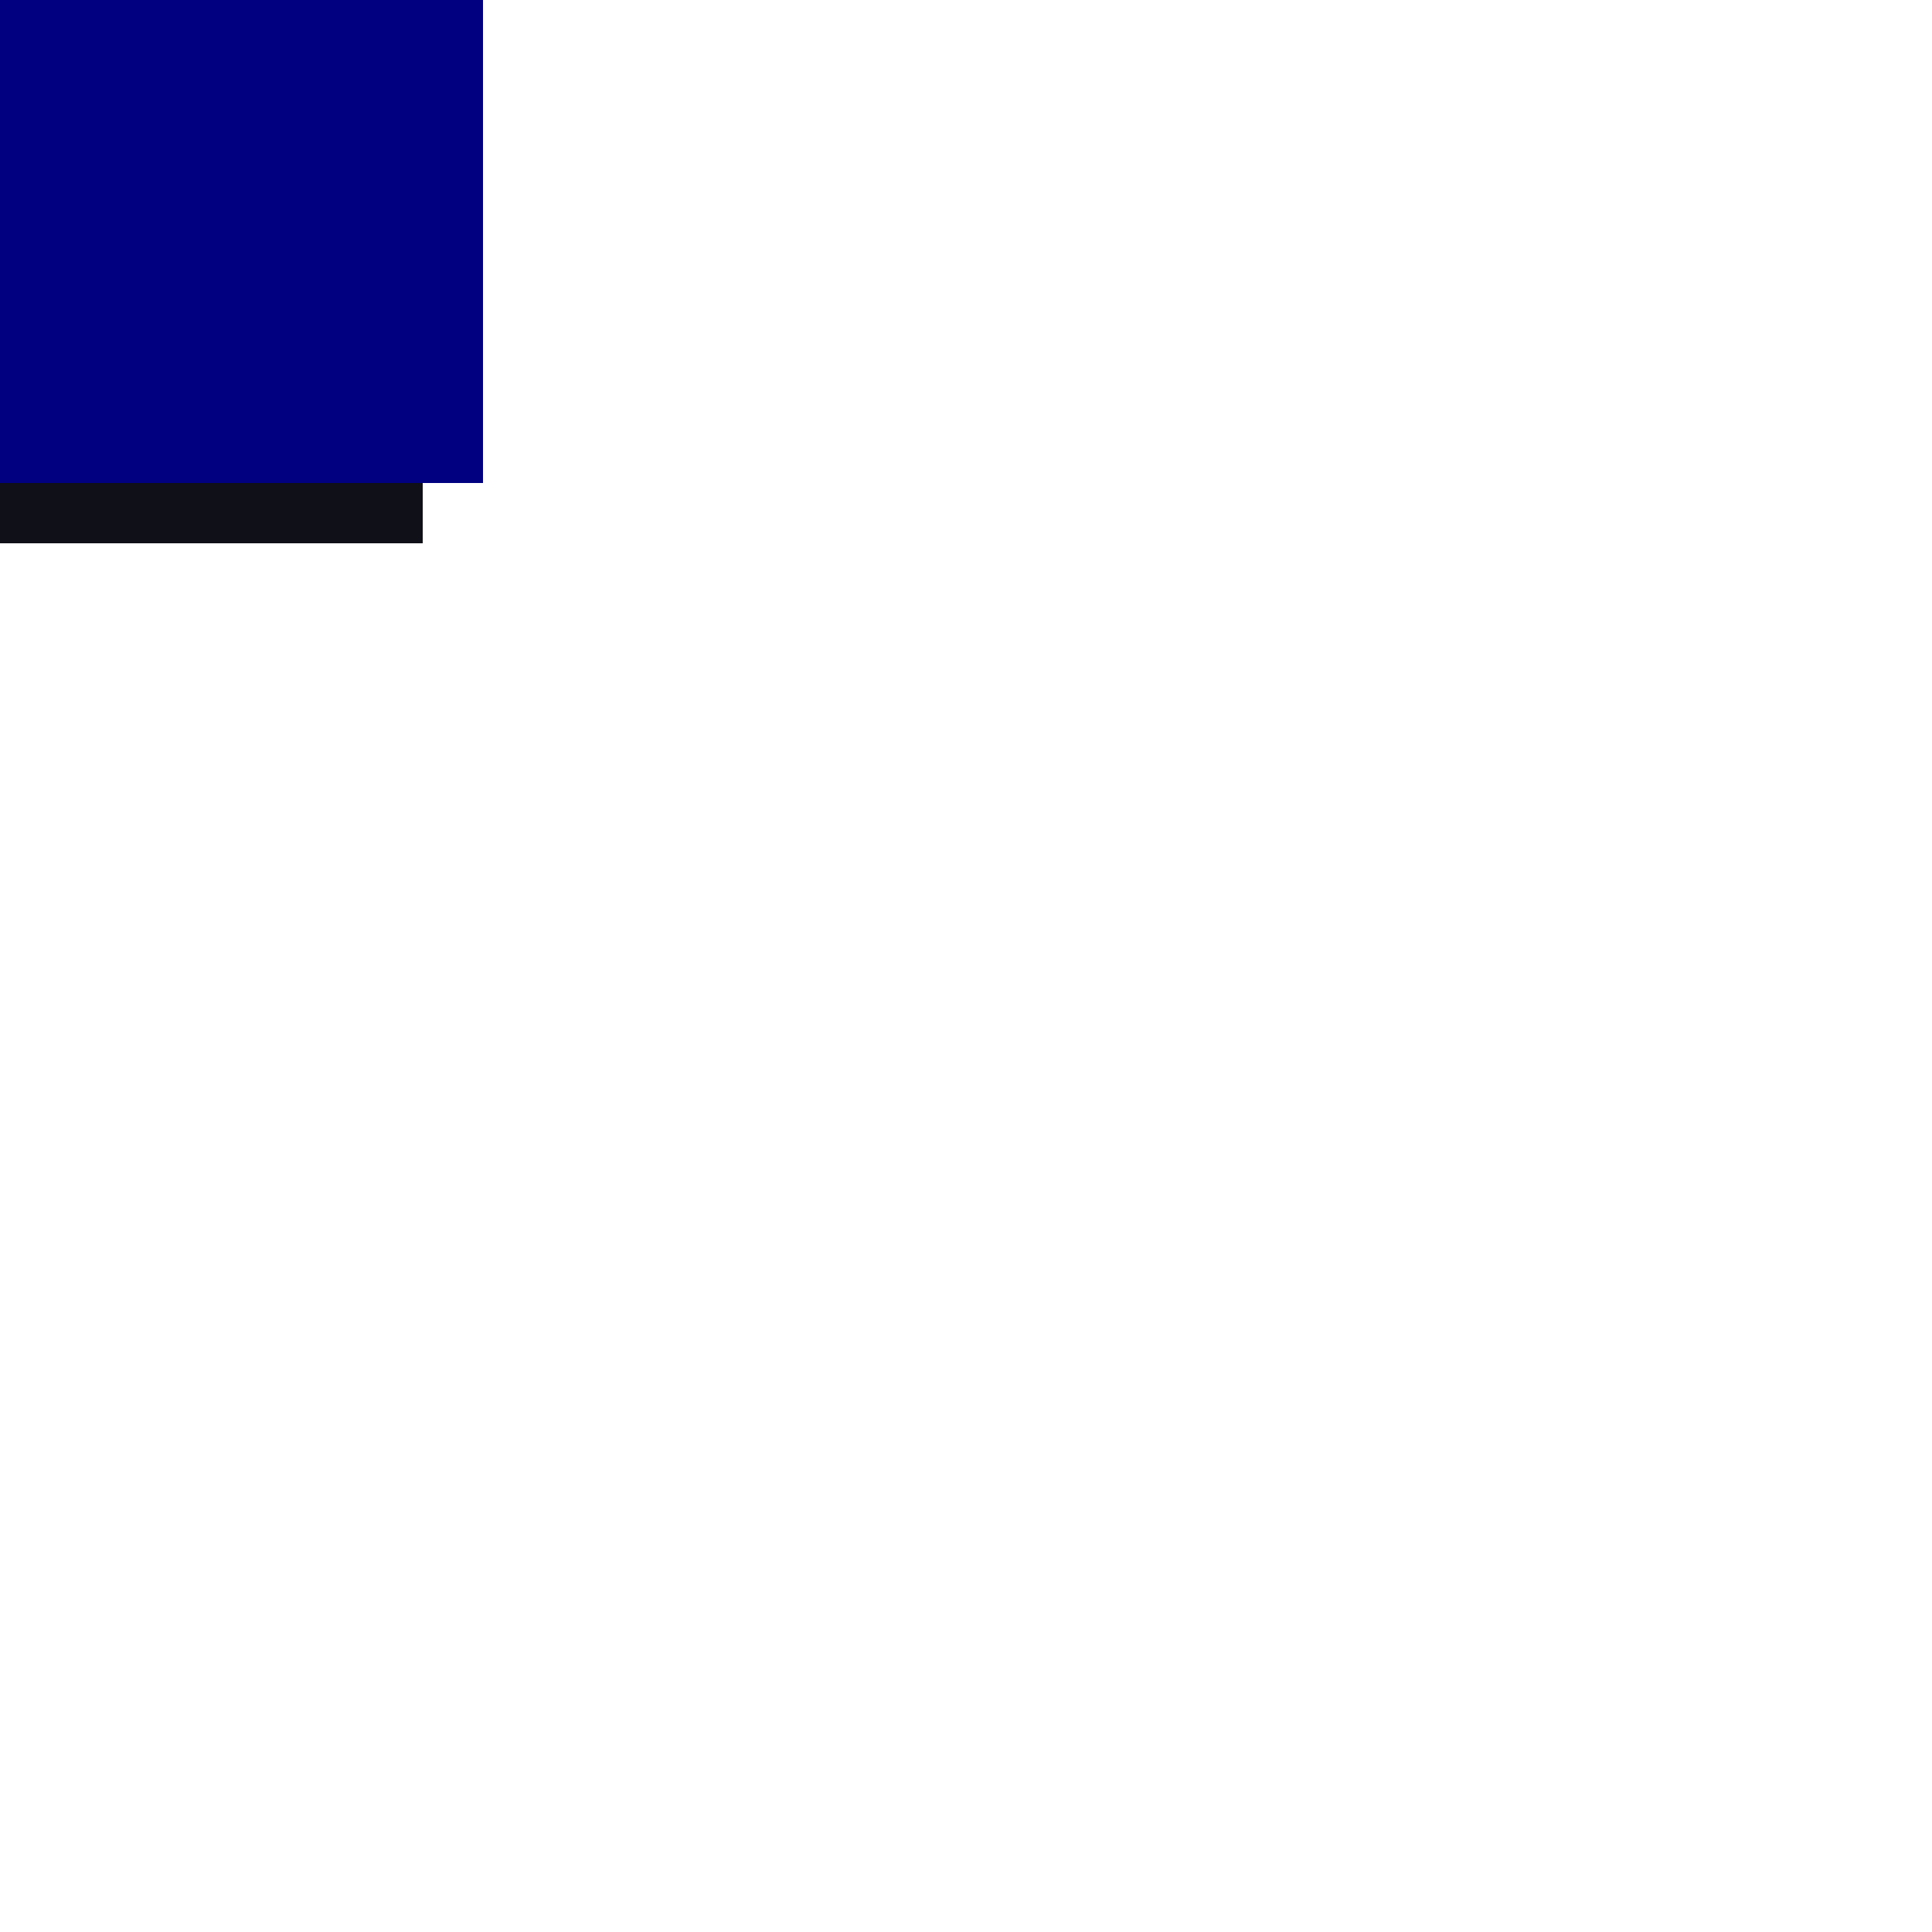
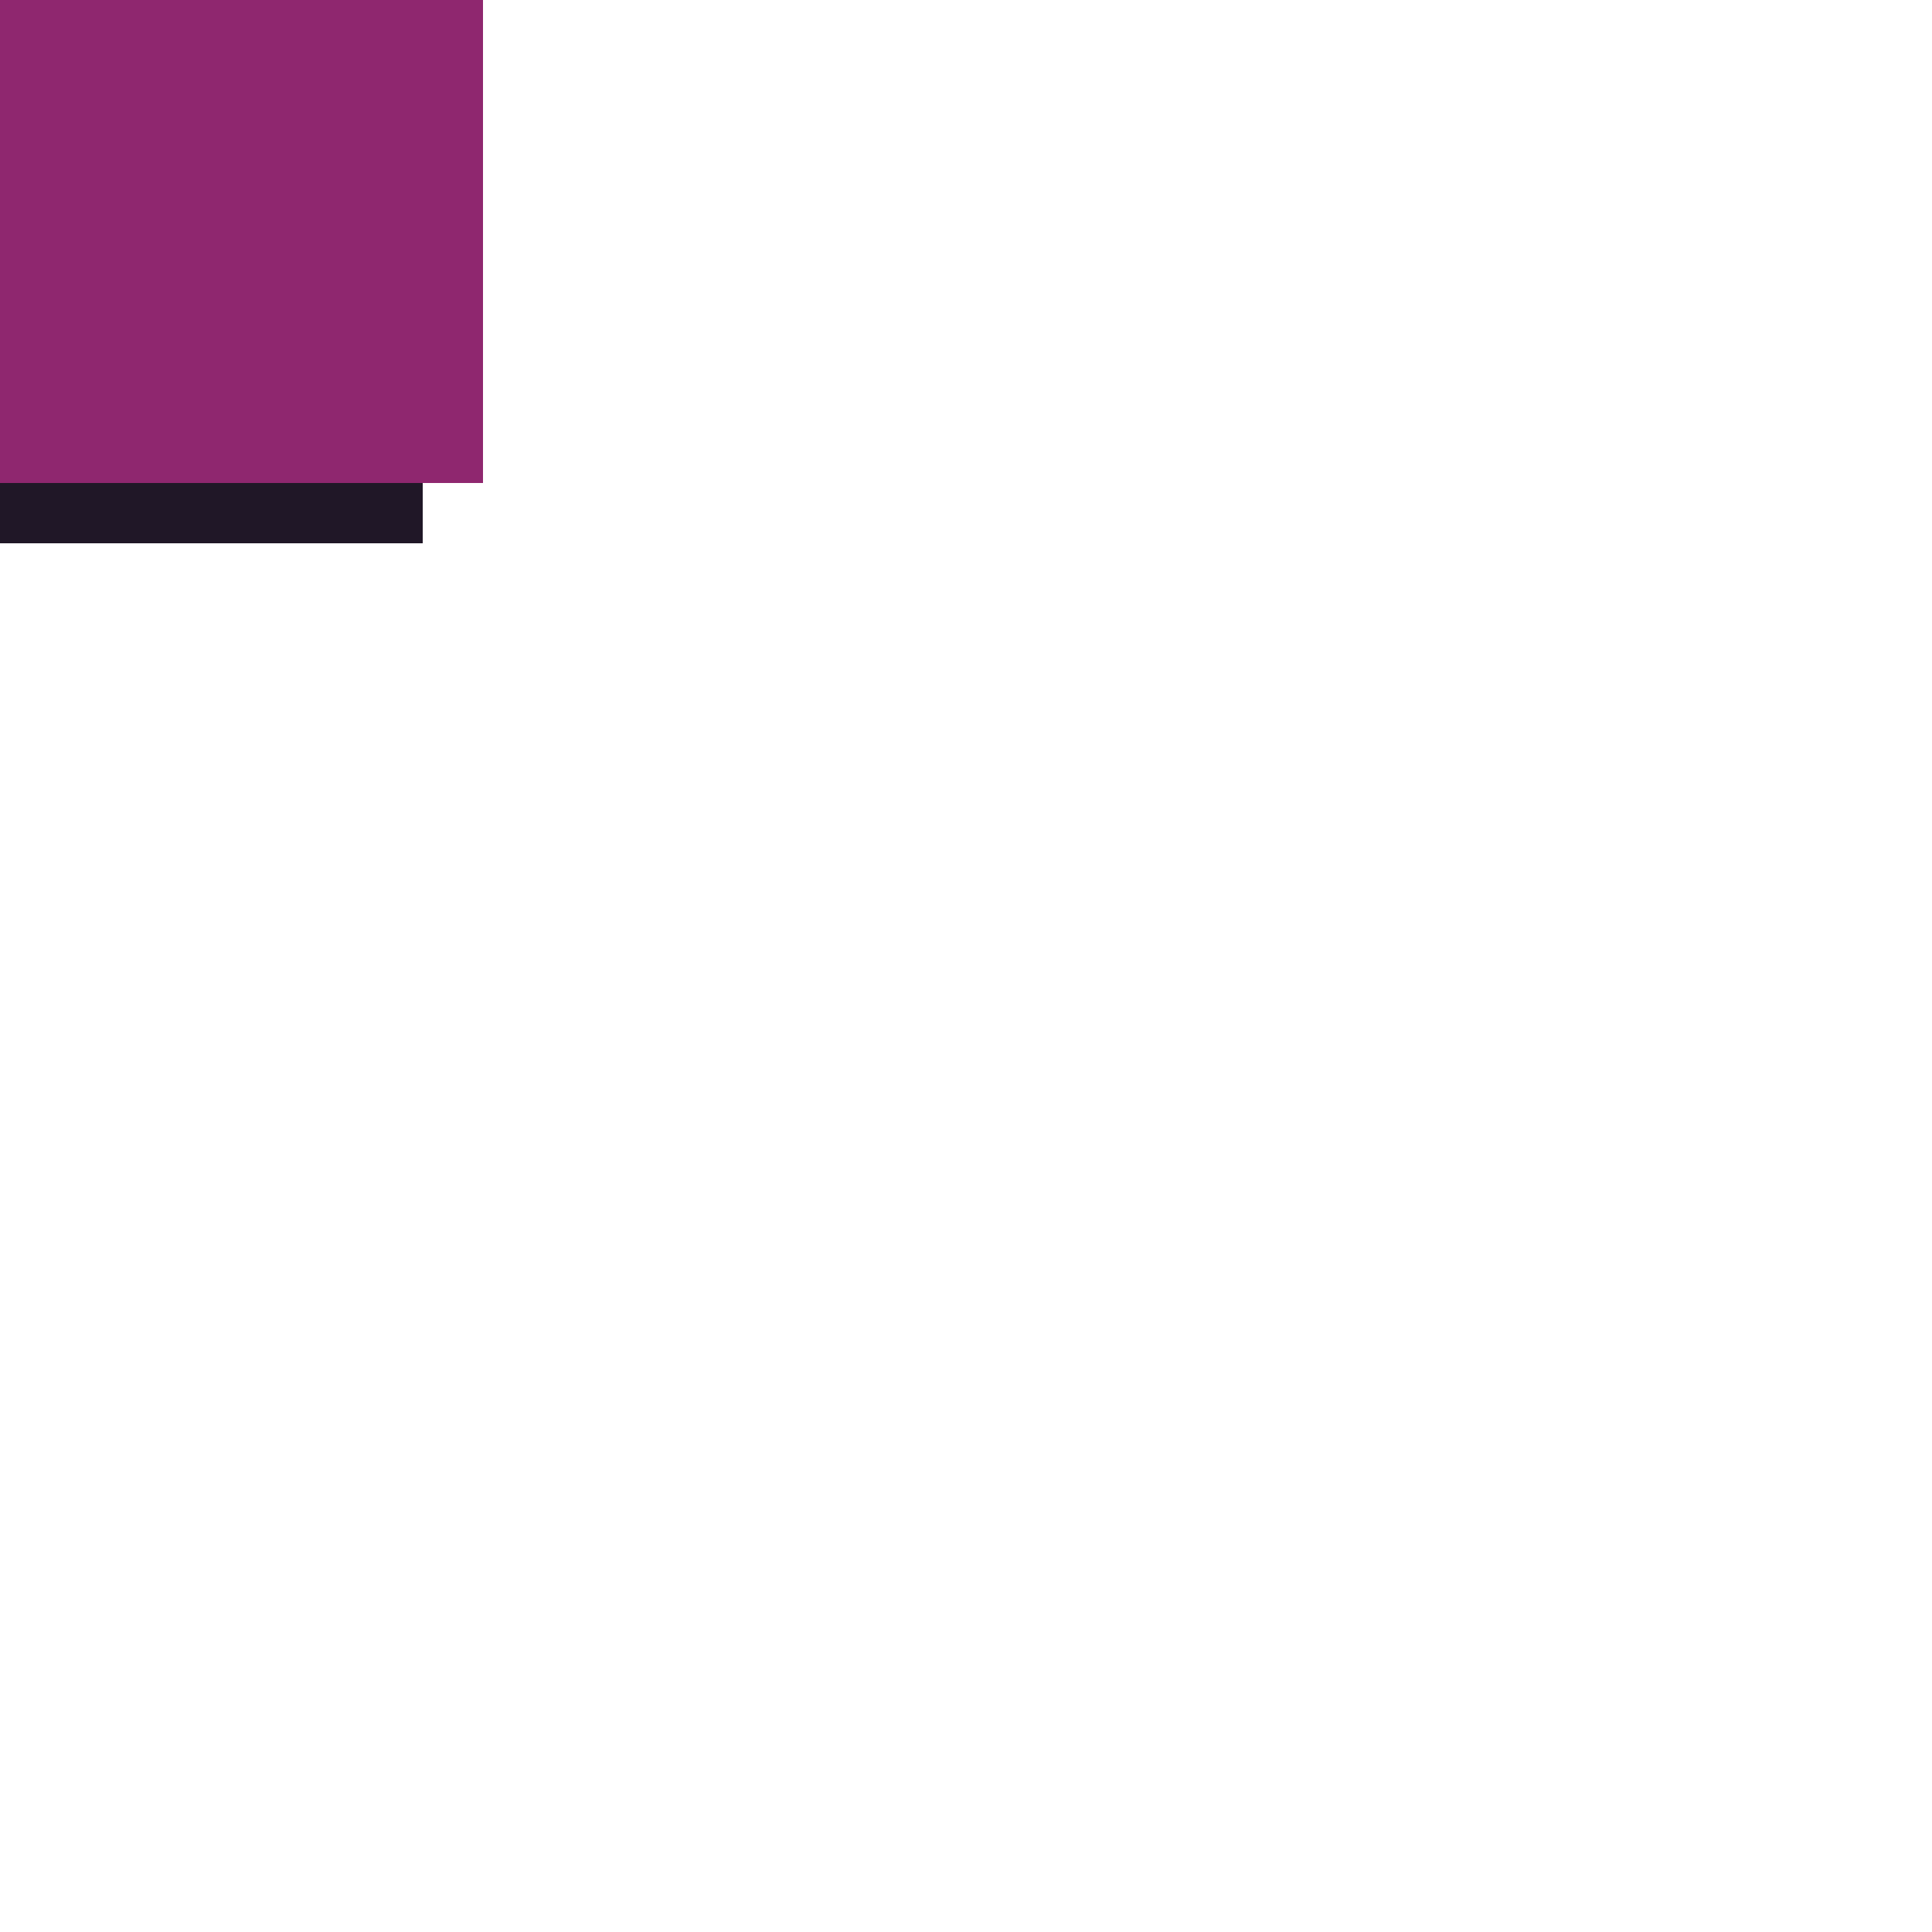
<svg xmlns="http://www.w3.org/2000/svg" xmlns:xlink="http://www.w3.org/1999/xlink" width="64" height="64" viewBox="0 0 64 64">
  <defs>
    <style type="text/css">
      .crisp { shape-rendering: crispEdges; }
-       .ink { fill: #101018; }
-       .face { fill: #c0c0ca; }
-       .base { fill: #f6f4fa; }
-       .alt { fill: #dadbe5; }
-       .mid { fill: #8a8a98; }
-       .dark { fill: #404050; }
-       .pink { fill: #ff2c9d; }
-       .magenta { fill: #000080; }
-       .violet { fill: #1239d0; }
-       .cyan { fill: #27dcec; }
+       .ink { fill: #201727; }
+       .face { fill: #d8cdd9; }
+       .base { fill: #fff3ff; }
+       .alt { fill: #e8dce9; }
+       .mid { fill: #8f7e94; }
+       .dark { fill: #56445e; }
+       .pink { fill: #d63bac; }
+       .magenta { fill: #8f276f; }
+       .violet { fill: #7241b8; }
+       .cyan { fill: #62dde4; }
    </style>
    <rect id="_fill-face" class="face crisp" width="16" height="16" />
    <rect id="_fill-base" class="base crisp" width="16" height="16" />
    <rect id="_fill-alt" class="alt crisp" width="16" height="16" />
    <rect id="_fill-pressed" class="mid crisp" width="16" height="16" />
    <rect id="_fill-selected" class="magenta crisp" width="16" height="16" />
    <rect id="_fill-hot" class="pink crisp" width="16" height="16" />
-     <rect id="_fill-dark" fill="#080812" class="crisp" width="16" height="16" />
+     <rect id="_fill-dark" fill="#15101f" class="crisp" width="16" height="16" />
    <rect id="_raised-top" class="base crisp" width="16" height="2" />
    <rect id="_raised-left" class="base crisp" width="2" height="16" />
    <rect id="_raised-bottom" class="dark crisp" width="16" height="2" />
    <rect id="_raised-right" class="dark crisp" width="2" height="16" />
    <rect id="_raised-tl" class="base crisp" width="2" height="2" />
    <g id="_raised-tr" class="crisp">
      <rect class="dark" width="2" height="2" />
      <rect class="base" width="2" height="1" />
    </g>
    <g id="_raised-bl" class="crisp">
      <rect class="dark" width="2" height="2" />
      <rect class="base" width="1" height="2" />
    </g>
    <rect id="_raised-br" class="dark crisp" width="2" height="2" />
    <rect id="_sunken-top" class="dark crisp" width="16" height="2" />
    <rect id="_sunken-left" class="dark crisp" width="2" height="16" />
    <rect id="_sunken-bottom" class="base crisp" width="16" height="2" />
    <rect id="_sunken-right" class="base crisp" width="2" height="16" />
    <rect id="_sunken-tl" class="dark crisp" width="2" height="2" />
    <g id="_sunken-tr" class="crisp">
      <rect class="base" width="2" height="2" />
      <rect class="dark" width="2" height="1" />
    </g>
    <g id="_sunken-bl" class="crisp">
      <rect class="base" width="2" height="2" />
      <rect class="dark" width="1" height="2" />
    </g>
    <rect id="_sunken-br" class="base crisp" width="2" height="2" />
    <rect id="_focus-top" class="cyan crisp" width="16" height="2" />
    <rect id="_focus-left" class="cyan crisp" width="2" height="16" />
    <rect id="_focus-bottom" class="magenta crisp" width="16" height="2" />
    <rect id="_focus-right" class="magenta crisp" width="2" height="16" />
    <rect id="_focus-tl" class="cyan crisp" width="2" height="2" />
    <g id="_focus-tr" class="crisp">
      <rect class="magenta" width="2" height="2" />
      <rect class="cyan" width="2" height="1" />
    </g>
    <g id="_focus-bl" class="crisp">
      <rect class="magenta" width="2" height="2" />
      <rect class="cyan" width="1" height="2" />
    </g>
    <rect id="_focus-br" class="magenta crisp" width="2" height="2" />
    <rect id="_pressed-top" class="dark crisp" width="16" height="2" />
    <rect id="_pressed-left" class="dark crisp" width="2" height="16" />
    <rect id="_pressed-bottom" class="base crisp" width="16" height="2" />
    <rect id="_pressed-right" class="base crisp" width="2" height="16" />
    <rect id="_pressed-tl" class="dark crisp" width="2" height="2" />
    <g id="_pressed-tr" class="crisp">
      <rect class="base" width="2" height="2" />
      <rect class="dark" width="2" height="1" />
    </g>
    <g id="_pressed-bl" class="crisp">
      <rect class="base" width="2" height="2" />
      <rect class="dark" width="1" height="2" />
    </g>
    <rect id="_pressed-br" class="base crisp" width="2" height="2" />
    <rect id="_select-top" class="cyan crisp" width="16" height="1" />
    <rect id="_select-left" class="cyan crisp" width="1" height="16" />
-     <rect id="_select-bottom" fill="#080812" class="crisp" width="16" height="1" />
-     <rect id="_select-right" fill="#080812" class="crisp" width="1" height="16" />
+     <rect id="_select-bottom" fill="#15101f" class="crisp" width="16" height="1" />
+     <rect id="_select-right" fill="#15101f" class="crisp" width="1" height="16" />
    <rect id="_select-tl" class="cyan crisp" width="1" height="1" />
    <rect id="_select-tr" class="cyan crisp" width="1" height="1" />
-     <rect id="_select-bl" fill="#080812" class="crisp" width="1" height="1" />
-     <rect id="_select-br" fill="#080812" class="crisp" width="1" height="1" />
+     <rect id="_select-bl" fill="#15101f" class="crisp" width="1" height="1" />
+     <rect id="_select-br" fill="#15101f" class="crisp" width="1" height="1" />
    <g id="_arrow-normal" class="crisp">
      <path class="ink" d="M1 2h2v2h2v2h2v2H5v2H3V8H1z" />
    </g>
    <g id="_arrow-focus" class="crisp">
      <path class="magenta" d="M1 2h2v2h2v2h2v2H5v2H3V8H1z" />
    </g>
    <g id="_arrow-light" class="crisp">
      <path class="base" d="M1 2h2v2h2v2h2v2H5v2H3V8H1z" />
    </g>
    <g id="_arrow-disabled" class="crisp">
      <path class="mid" d="M1 2h2v2h2v2h2v2H5v2H3V8H1z" />
    </g>
    <g id="_checkbox-off" class="crisp">
      <rect class="base" x="1" y="1" width="14" height="14" />
      <path class="ink" d="M0 0h16v2H2v12h12V2h2v14H0z" />
    </g>
    <g id="_checkbox-focus" class="crisp">
      <rect class="alt" x="2" y="2" width="12" height="12" />
      <path class="cyan" d="M0 0h16v2H2v12h12V2h2v14H0z" />
    </g>
    <g id="_checkbox-on" class="crisp">
      <rect class="magenta" x="1" y="1" width="14" height="14" />
      <path class="base" d="M3 7h2v2h2v2h2V9h2V7h2V5h-2v2H9v2H7V7H5V5H3z" />
      <path class="ink" d="M0 0h16v2H2v12h12V2h2v14H0z" />
    </g>
    <g id="_checkbox-mixed" class="crisp">
      <rect class="violet" x="1" y="1" width="14" height="14" />
      <rect class="base" x="4" y="7" width="8" height="2" />
      <path class="ink" d="M0 0h16v2H2v12h12V2h2v14H0z" />
    </g>
    <g id="_radio-off" class="crisp">
      <path class="ink" d="M6 0h4v2h2v2h2v2h2v4h-2v2h-2v2h-2v2H6v-2H4v-2H2v-2H0V6h2V4h2V2h2z" />
      <path class="base" d="M6 2h4v2h2v2h2v4h-2v2h-2v2H6v-2H4v-2H2V6h2V4h2z" />
    </g>
    <g id="_radio-focus" class="crisp">
      <path class="cyan" d="M6 0h4v2h2v2h2v2h2v4h-2v2h-2v2h-2v2H6v-2H4v-2H2v-2H0V6h2V4h2V2h2z" />
      <path class="alt" d="M6 2h4v2h2v2h2v4h-2v2h-2v2H6v-2H4v-2H2V6h2V4h2z" />
    </g>
    <g id="_radio-on" class="crisp">
      <use xlink:href="#_radio-off" />
      <path class="magenta" d="M6 5h4v2h2v4h-2v2H6v-2H4V7h2z" />
    </g>
    <g id="_slider-normal" class="crisp">
      <rect class="face" x="1" y="1" width="12" height="16" />
      <path class="ink" d="M0 0h14v2H2v14h10V2h2v16H0z" />
      <rect class="base" x="3" y="3" width="2" height="12" />
    </g>
    <g id="_slider-focus" class="crisp">
      <rect class="pink" x="1" y="1" width="12" height="16" />
      <path class="cyan" d="M0 0h14v2H2v14h10V2h2v16H0z" />
    </g>
    <g id="_slider-pressed" class="crisp">
      <rect class="magenta" x="1" y="1" width="12" height="16" />
      <path class="ink" d="M0 0h14v2H2v14h10V2h2v16H0z" />
    </g>
    <g id="_tree-plus" class="crisp">
      <rect class="base" x="1" y="1" width="9" height="9" />
      <path class="ink" d="M0 0h11v11H0zm1 1v9h9V1zM3 5h2V3h2v2h2v2H7v2H5V7H3z" />
    </g>
    <g id="_tree-minus" class="crisp">
      <rect class="base" x="1" y="1" width="9" height="9" />
      <path class="ink" d="M0 0h11v11H0zm1 1v9h9V1zM3 5h6v2H3z" />
    </g>
  </defs>
  <use id="button-normal" xlink:href="#_fill-face" />
  <use id="button-normal-top" xlink:href="#_raised-top" />
  <use id="button-normal-left" xlink:href="#_raised-left" />
  <use id="button-normal-bottom" xlink:href="#_raised-bottom" />
  <use id="button-normal-right" xlink:href="#_raised-right" />
  <use id="button-normal-topleft" xlink:href="#_raised-tl" />
  <use id="button-normal-topright" xlink:href="#_raised-tr" />
  <use id="button-normal-bottomleft" xlink:href="#_raised-bl" />
  <use id="button-normal-bottomright" xlink:href="#_raised-br" />
  <use id="button-focused" xlink:href="#_fill-alt" />
  <use id="button-focused-top" xlink:href="#_focus-top" />
  <use id="button-focused-left" xlink:href="#_focus-left" />
  <use id="button-focused-bottom" xlink:href="#_focus-bottom" />
  <use id="button-focused-right" xlink:href="#_focus-right" />
  <use id="button-focused-topleft" xlink:href="#_focus-tl" />
  <use id="button-focused-topright" xlink:href="#_focus-tr" />
  <use id="button-focused-bottomleft" xlink:href="#_focus-bl" />
  <use id="button-focused-bottomright" xlink:href="#_focus-br" />
  <use id="button-pressed" xlink:href="#_fill-pressed" />
  <use id="button-pressed-top" xlink:href="#_pressed-top" />
  <use id="button-pressed-left" xlink:href="#_pressed-left" />
  <use id="button-pressed-bottom" xlink:href="#_pressed-bottom" />
  <use id="button-pressed-right" xlink:href="#_pressed-right" />
  <use id="button-pressed-topleft" xlink:href="#_pressed-tl" />
  <use id="button-pressed-topright" xlink:href="#_pressed-tr" />
  <use id="button-pressed-bottomleft" xlink:href="#_pressed-bl" />
  <use id="button-pressed-bottomright" xlink:href="#_pressed-br" />
  <use id="button-toggled" xlink:href="#_fill-selected" />
  <use id="button-toggled-top" xlink:href="#_focus-top" />
  <use id="button-toggled-left" xlink:href="#_focus-left" />
  <use id="button-toggled-bottom" xlink:href="#_pressed-bottom" />
  <use id="button-toggled-right" xlink:href="#_pressed-right" />
  <use id="button-toggled-topleft" xlink:href="#_focus-tl" />
  <use id="button-toggled-topright" xlink:href="#_focus-tr" />
  <use id="button-toggled-bottomleft" xlink:href="#_focus-bl" />
  <use id="button-toggled-bottomright" xlink:href="#_pressed-br" />
-   <rect id="button-default-indicator" x="0.5" y="0.5" width="15" height="15" fill="none" stroke="#27dcec" stroke-width="1" class="crisp" />
+   <rect id="button-default-indicator" x="0.5" y="0.5" width="15" height="15" fill="none" stroke="#62dde4" stroke-width="1" class="crisp" />
  <use id="lineedit-normal" xlink:href="#_fill-base" />
  <use id="lineedit-normal-top" xlink:href="#_sunken-top" />
  <use id="lineedit-normal-left" xlink:href="#_sunken-left" />
  <use id="lineedit-normal-bottom" xlink:href="#_sunken-bottom" />
  <use id="lineedit-normal-right" xlink:href="#_sunken-right" />
  <use id="lineedit-normal-topleft" xlink:href="#_sunken-tl" />
  <use id="lineedit-normal-topright" xlink:href="#_sunken-tr" />
  <use id="lineedit-normal-bottomleft" xlink:href="#_sunken-bl" />
  <use id="lineedit-normal-bottomright" xlink:href="#_sunken-br" />
  <use id="lineedit-focused" xlink:href="#_fill-base" />
  <use id="lineedit-focused-top" xlink:href="#_focus-top" />
  <use id="lineedit-focused-left" xlink:href="#_focus-left" />
  <use id="lineedit-focused-bottom" xlink:href="#_focus-bottom" />
  <use id="lineedit-focused-right" xlink:href="#_focus-right" />
  <use id="lineedit-focused-topleft" xlink:href="#_focus-tl" />
  <use id="lineedit-focused-topright" xlink:href="#_focus-tr" />
  <use id="lineedit-focused-bottomleft" xlink:href="#_focus-bl" />
  <use id="lineedit-focused-bottomright" xlink:href="#_focus-br" />
  <use id="common-normal" xlink:href="#_fill-base" />
  <use id="common-normal-top" xlink:href="#_sunken-top" />
  <use id="common-normal-left" xlink:href="#_sunken-left" />
  <use id="common-normal-bottom" xlink:href="#_sunken-bottom" />
  <use id="common-normal-right" xlink:href="#_sunken-right" />
  <use id="common-normal-topleft" xlink:href="#_sunken-tl" />
  <use id="common-normal-topright" xlink:href="#_sunken-tr" />
  <use id="common-normal-bottomleft" xlink:href="#_sunken-bl" />
  <use id="common-normal-bottomright" xlink:href="#_sunken-br" />
  <use id="common-focused" xlink:href="#_fill-base" />
  <use id="common-focused-top" xlink:href="#_focus-top" />
  <use id="common-focused-left" xlink:href="#_focus-left" />
  <use id="common-focused-bottom" xlink:href="#_focus-bottom" />
  <use id="common-focused-right" xlink:href="#_focus-right" />
  <use id="common-focused-topleft" xlink:href="#_focus-tl" />
  <use id="common-focused-topright" xlink:href="#_focus-tr" />
  <use id="common-focused-bottomleft" xlink:href="#_focus-bl" />
  <use id="common-focused-bottomright" xlink:href="#_focus-br" />
  <use id="menu-normal" xlink:href="#_fill-base" />
  <use id="menu-normal-top" xlink:href="#_focus-top" />
  <use id="menu-normal-left" xlink:href="#_sunken-left" />
  <use id="menu-normal-bottom" xlink:href="#_focus-bottom" />
  <use id="menu-normal-right" xlink:href="#_sunken-right" />
  <use id="menu-normal-topleft" xlink:href="#_focus-tl" />
  <use id="menu-normal-topright" xlink:href="#_focus-tr" />
  <use id="menu-normal-bottomleft" xlink:href="#_focus-bl" />
  <use id="menu-normal-bottomright" xlink:href="#_focus-br" />
  <use id="tooltip-normal" xlink:href="#_fill-dark" />
  <use id="tooltip-normal-top" xlink:href="#_focus-top" />
  <use id="tooltip-normal-left" xlink:href="#_focus-left" />
  <use id="tooltip-normal-bottom" xlink:href="#_focus-bottom" />
  <use id="tooltip-normal-right" xlink:href="#_focus-right" />
  <use id="tooltip-normal-topleft" xlink:href="#_focus-tl" />
  <use id="tooltip-normal-topright" xlink:href="#_focus-tr" />
  <use id="tooltip-normal-bottomleft" xlink:href="#_focus-bl" />
  <use id="tooltip-normal-bottomright" xlink:href="#_focus-br" />
  <use id="tab-normal" xlink:href="#_fill-face" />
  <use id="tab-normal-top" xlink:href="#_raised-top" />
  <use id="tab-normal-left" xlink:href="#_raised-left" />
  <use id="tab-normal-bottom" xlink:href="#_raised-bottom" />
  <use id="tab-normal-right" xlink:href="#_raised-right" />
  <use id="tab-normal-topleft" xlink:href="#_raised-tl" />
  <use id="tab-normal-topright" xlink:href="#_raised-tr" />
  <use id="tab-normal-bottomleft" xlink:href="#_raised-bl" />
  <use id="tab-normal-bottomright" xlink:href="#_raised-br" />
  <use id="tab-focused" xlink:href="#_fill-alt" />
  <use id="tab-focused-top" xlink:href="#_focus-top" />
  <use id="tab-focused-left" xlink:href="#_focus-left" />
  <use id="tab-focused-bottom" xlink:href="#_focus-bottom" />
  <use id="tab-focused-right" xlink:href="#_focus-right" />
  <use id="tab-focused-topleft" xlink:href="#_focus-tl" />
  <use id="tab-focused-topright" xlink:href="#_focus-tr" />
  <use id="tab-focused-bottomleft" xlink:href="#_focus-bl" />
  <use id="tab-focused-bottomright" xlink:href="#_focus-br" />
  <use id="tab-toggled" xlink:href="#_fill-base" />
  <use id="tab-toggled-top" xlink:href="#_focus-top" />
  <use id="tab-toggled-left" xlink:href="#_focus-left" />
  <use id="tab-toggled-bottom" xlink:href="#_fill-base" />
  <use id="tab-toggled-right" xlink:href="#_focus-right" />
  <use id="tab-toggled-topleft" xlink:href="#_focus-tl" />
  <use id="tab-toggled-topright" xlink:href="#_focus-tr" />
  <use id="tab-toggled-bottomleft" xlink:href="#_fill-base" />
  <use id="tab-toggled-bottomright" xlink:href="#_fill-base" />
  <use id="tabframe-normal" xlink:href="#_fill-base" />
  <use id="tabframe-normal-top" xlink:href="#_sunken-top" />
  <use id="tabframe-normal-left" xlink:href="#_sunken-left" />
  <use id="tabframe-normal-bottom" xlink:href="#_sunken-bottom" />
  <use id="tabframe-normal-right" xlink:href="#_sunken-right" />
  <use id="tabframe-normal-topleft" xlink:href="#_sunken-tl" />
  <use id="tabframe-normal-topright" xlink:href="#_sunken-tr" />
  <use id="tabframe-normal-bottomleft" xlink:href="#_sunken-bl" />
  <use id="tabframe-normal-bottomright" xlink:href="#_sunken-br" />
  <use id="itemview-focused" xlink:href="#_fill-alt" />
  <use id="itemview-focused-top" xlink:href="#_select-top" />
  <use id="itemview-focused-left" xlink:href="#_select-left" />
  <use id="itemview-focused-bottom" xlink:href="#_select-bottom" />
  <use id="itemview-focused-right" xlink:href="#_select-right" />
  <use id="itemview-focused-topleft" xlink:href="#_select-tl" />
  <use id="itemview-focused-topright" xlink:href="#_select-tr" />
  <use id="itemview-focused-bottomleft" xlink:href="#_select-bl" />
  <use id="itemview-focused-bottomright" xlink:href="#_select-br" />
  <use id="itemview-pressed" xlink:href="#_fill-selected" />
  <use id="itemview-pressed-top" xlink:href="#_select-top" />
  <use id="itemview-pressed-left" xlink:href="#_select-left" />
  <use id="itemview-pressed-bottom" xlink:href="#_select-bottom" />
  <use id="itemview-pressed-right" xlink:href="#_select-right" />
  <use id="itemview-pressed-topleft" xlink:href="#_select-tl" />
  <use id="itemview-pressed-topright" xlink:href="#_select-tr" />
  <use id="itemview-pressed-bottomleft" xlink:href="#_select-bl" />
  <use id="itemview-pressed-bottomright" xlink:href="#_select-br" />
  <use id="itemview-toggled" xlink:href="#_fill-selected" />
  <use id="itemview-toggled-top" xlink:href="#_select-top" />
  <use id="itemview-toggled-left" xlink:href="#_select-left" />
  <use id="itemview-toggled-bottom" xlink:href="#_select-bottom" />
  <use id="itemview-toggled-right" xlink:href="#_select-right" />
  <use id="itemview-toggled-topleft" xlink:href="#_select-tl" />
  <use id="itemview-toggled-topright" xlink:href="#_select-tr" />
  <use id="itemview-toggled-bottomleft" xlink:href="#_select-bl" />
  <use id="itemview-toggled-bottomright" xlink:href="#_select-br" />
  <use id="menuitem-pressed" xlink:href="#_fill-selected" />
  <use id="menuitem-pressed-top" xlink:href="#_select-top" />
  <use id="menuitem-pressed-left" xlink:href="#_select-left" />
  <use id="menuitem-pressed-bottom" xlink:href="#_select-bottom" />
  <use id="menuitem-pressed-right" xlink:href="#_select-right" />
  <use id="menuitem-pressed-topleft" xlink:href="#_select-tl" />
  <use id="menuitem-pressed-topright" xlink:href="#_select-tr" />
  <use id="menuitem-pressed-bottomleft" xlink:href="#_select-bl" />
  <use id="menuitem-pressed-bottomright" xlink:href="#_select-br" />
  <use id="menuitem-toggled" xlink:href="#_fill-hot" />
  <use id="menuitem-toggled-top" xlink:href="#_select-top" />
  <use id="menuitem-toggled-left" xlink:href="#_select-left" />
  <use id="menuitem-toggled-bottom" xlink:href="#_select-bottom" />
  <use id="menuitem-toggled-right" xlink:href="#_select-right" />
  <use id="menuitem-toggled-topleft" xlink:href="#_select-tl" />
  <use id="menuitem-toggled-topright" xlink:href="#_select-tr" />
  <use id="menuitem-toggled-bottomleft" xlink:href="#_select-bl" />
  <use id="menuitem-toggled-bottomright" xlink:href="#_select-br" />
  <use id="menubaritem-pressed" xlink:href="#_fill-selected" />
  <use id="menubaritem-pressed-top" xlink:href="#_select-top" />
  <use id="menubaritem-pressed-left" xlink:href="#_select-left" />
  <use id="menubaritem-pressed-bottom" xlink:href="#_select-bottom" />
  <use id="menubaritem-pressed-right" xlink:href="#_select-right" />
  <use id="menubaritem-pressed-topleft" xlink:href="#_select-tl" />
  <use id="menubaritem-pressed-topright" xlink:href="#_select-tr" />
  <use id="menubaritem-pressed-bottomleft" xlink:href="#_select-bl" />
  <use id="menubaritem-pressed-bottomright" xlink:href="#_select-br" />
  <use id="menubaritem-toggled" xlink:href="#_fill-hot" />
  <use id="menubaritem-toggled-top" xlink:href="#_select-top" />
  <use id="menubaritem-toggled-left" xlink:href="#_select-left" />
  <use id="menubaritem-toggled-bottom" xlink:href="#_select-bottom" />
  <use id="menubaritem-toggled-right" xlink:href="#_select-right" />
  <use id="menubaritem-toggled-topleft" xlink:href="#_select-tl" />
  <use id="menubaritem-toggled-topright" xlink:href="#_select-tr" />
  <use id="menubaritem-toggled-bottomleft" xlink:href="#_select-bl" />
  <use id="menubaritem-toggled-bottomright" xlink:href="#_select-br" />
  <use id="scrollbarslider-normal" xlink:href="#_fill-face" />
  <use id="scrollbarslider-normal-top" xlink:href="#_raised-top" />
  <use id="scrollbarslider-normal-left" xlink:href="#_raised-left" />
  <use id="scrollbarslider-normal-bottom" xlink:href="#_raised-bottom" />
  <use id="scrollbarslider-normal-right" xlink:href="#_raised-right" />
  <use id="scrollbarslider-normal-topleft" xlink:href="#_raised-tl" />
  <use id="scrollbarslider-normal-topright" xlink:href="#_raised-tr" />
  <use id="scrollbarslider-normal-bottomleft" xlink:href="#_raised-bl" />
  <use id="scrollbarslider-normal-bottomright" xlink:href="#_raised-br" />
  <use id="scrollbarslider-focused" xlink:href="#_fill-hot" />
  <use id="scrollbarslider-focused-top" xlink:href="#_focus-top" />
  <use id="scrollbarslider-focused-left" xlink:href="#_focus-left" />
  <use id="scrollbarslider-focused-bottom" xlink:href="#_focus-bottom" />
  <use id="scrollbarslider-focused-right" xlink:href="#_focus-right" />
  <use id="scrollbarslider-focused-topleft" xlink:href="#_focus-tl" />
  <use id="scrollbarslider-focused-topright" xlink:href="#_focus-tr" />
  <use id="scrollbarslider-focused-bottomleft" xlink:href="#_focus-bl" />
  <use id="scrollbarslider-focused-bottomright" xlink:href="#_focus-br" />
  <use id="scrollbarslider-pressed" xlink:href="#_fill-selected" />
  <use id="scrollbarslider-pressed-top" xlink:href="#_pressed-top" />
  <use id="scrollbarslider-pressed-left" xlink:href="#_pressed-left" />
  <use id="scrollbarslider-pressed-bottom" xlink:href="#_pressed-bottom" />
  <use id="scrollbarslider-pressed-right" xlink:href="#_pressed-right" />
  <use id="scrollbarslider-pressed-topleft" xlink:href="#_pressed-tl" />
  <use id="scrollbarslider-pressed-topright" xlink:href="#_pressed-tr" />
  <use id="scrollbarslider-pressed-bottomleft" xlink:href="#_pressed-bl" />
  <use id="scrollbarslider-pressed-bottomright" xlink:href="#_pressed-br" />
  <use id="slider-normal" xlink:href="#_fill-face" />
  <use id="slider-normal-top" xlink:href="#_sunken-top" />
  <use id="slider-normal-left" xlink:href="#_sunken-left" />
  <use id="slider-normal-bottom" xlink:href="#_sunken-bottom" />
  <use id="slider-normal-right" xlink:href="#_sunken-right" />
  <use id="slider-normal-topleft" xlink:href="#_sunken-tl" />
  <use id="slider-normal-topright" xlink:href="#_sunken-tr" />
  <use id="slider-normal-bottomleft" xlink:href="#_sunken-bl" />
  <use id="slider-normal-bottomright" xlink:href="#_sunken-br" />
  <use id="slider-toggled" xlink:href="#_fill-selected" />
  <use id="slider-toggled-top" xlink:href="#_select-top" />
  <use id="slider-toggled-left" xlink:href="#_select-left" />
  <use id="slider-toggled-bottom" xlink:href="#_select-bottom" />
  <use id="slider-toggled-right" xlink:href="#_select-right" />
  <use id="slider-toggled-topleft" xlink:href="#_select-tl" />
  <use id="slider-toggled-topright" xlink:href="#_select-tr" />
  <use id="slider-toggled-bottomleft" xlink:href="#_select-bl" />
  <use id="slider-toggled-bottomright" xlink:href="#_select-br" />
  <use id="slidercursor-normal" xlink:href="#_slider-normal" />
  <use id="slidercursor-focused" xlink:href="#_slider-focus" />
  <use id="slidercursor-pressed" xlink:href="#_slider-pressed" />
  <use id="slidercursor-disabled" xlink:href="#_slider-normal" opacity="0.55" />
  <use id="progress-normal" xlink:href="#_fill-base" />
  <use id="progress-normal-top" xlink:href="#_sunken-top" />
  <use id="progress-normal-left" xlink:href="#_sunken-left" />
  <use id="progress-normal-bottom" xlink:href="#_sunken-bottom" />
  <use id="progress-normal-right" xlink:href="#_sunken-right" />
  <use id="progress-normal-topleft" xlink:href="#_sunken-tl" />
  <use id="progress-normal-topright" xlink:href="#_sunken-tr" />
  <use id="progress-normal-bottomleft" xlink:href="#_sunken-bl" />
  <use id="progress-normal-bottomright" xlink:href="#_sunken-br" />
  <g id="progress-pattern-normal" class="crisp">
    <rect class="magenta" width="16" height="16" />
    <path class="cyan" d="M0 0h3L0 3zm5 0h3L0 8V5zm5 0h3L0 13v-3zm5 0h1v4L4 16H1zm1 9v5l-2 2H9z" />
  </g>
  <use id="progress-pattern-normal-top" xlink:href="#_select-top" />
  <use id="progress-pattern-normal-left" xlink:href="#_select-left" />
  <use id="progress-pattern-normal-bottom" xlink:href="#_select-bottom" />
  <use id="progress-pattern-normal-right" xlink:href="#_select-right" />
  <use id="progress-pattern-normal-topleft" xlink:href="#_select-tl" />
  <use id="progress-pattern-normal-topright" xlink:href="#_select-tr" />
  <use id="progress-pattern-normal-bottomleft" xlink:href="#_select-bl" />
  <use id="progress-pattern-normal-bottomright" xlink:href="#_select-br" />
  <use id="progress-pattern-disabled" xlink:href="#_fill-pressed" />
  <use id="progress-pattern-disabled-top" xlink:href="#_select-top" />
  <use id="progress-pattern-disabled-left" xlink:href="#_select-left" />
  <use id="progress-pattern-disabled-bottom" xlink:href="#_select-bottom" />
  <use id="progress-pattern-disabled-right" xlink:href="#_select-right" />
  <use id="progress-pattern-disabled-topleft" xlink:href="#_select-tl" />
  <use id="progress-pattern-disabled-topright" xlink:href="#_select-tr" />
  <use id="progress-pattern-disabled-bottomleft" xlink:href="#_select-bl" />
  <use id="progress-pattern-disabled-bottomright" xlink:href="#_select-br" />
  <use id="checkbox-normal" xlink:href="#_checkbox-off" />
  <use id="checkbox-focused" xlink:href="#_checkbox-focus" />
  <use id="checkbox-checked-normal" xlink:href="#_checkbox-on" />
  <use id="checkbox-checked-focused" xlink:href="#_checkbox-on" />
  <use id="checkbox-tristate-normal" xlink:href="#_checkbox-mixed" />
  <use id="checkbox-tristate-focused" xlink:href="#_checkbox-mixed" />
  <use id="radio-normal" xlink:href="#_radio-off" />
  <use id="radio-focused" xlink:href="#_radio-focus" />
  <use id="radio-checked-normal" xlink:href="#_radio-on" />
  <use id="radio-checked-focused" xlink:href="#_radio-on" />
  <use id="arrow-right-normal" xlink:href="#_arrow-normal" />
  <use id="arrow-right-focused" xlink:href="#_arrow-focus" />
  <use id="arrow-right-pressed" xlink:href="#_arrow-light" />
  <use id="arrow-right-toggled" xlink:href="#_arrow-light" />
  <use id="arrow-right-disabled" xlink:href="#_arrow-disabled" />
  <use id="arrow-down-normal" xlink:href="#_arrow-normal" transform="rotate(90 5 5)" />
  <use id="arrow-down-focused" xlink:href="#_arrow-focus" transform="rotate(90 5 5)" />
  <use id="arrow-down-pressed" xlink:href="#_arrow-light" transform="rotate(90 5 5)" />
  <use id="arrow-down-toggled" xlink:href="#_arrow-light" transform="rotate(90 5 5)" />
  <use id="arrow-down-disabled" xlink:href="#_arrow-disabled" transform="rotate(90 5 5)" />
  <use id="arrow-left-normal" xlink:href="#_arrow-normal" transform="rotate(180 5 5)" />
  <use id="arrow-left-focused" xlink:href="#_arrow-focus" transform="rotate(180 5 5)" />
  <use id="arrow-left-pressed" xlink:href="#_arrow-light" transform="rotate(180 5 5)" />
  <use id="arrow-left-toggled" xlink:href="#_arrow-light" transform="rotate(180 5 5)" />
  <use id="arrow-left-disabled" xlink:href="#_arrow-disabled" transform="rotate(180 5 5)" />
  <use id="arrow-up-normal" xlink:href="#_arrow-normal" transform="rotate(270 5 5)" />
  <use id="arrow-up-focused" xlink:href="#_arrow-focus" transform="rotate(270 5 5)" />
  <use id="arrow-up-pressed" xlink:href="#_arrow-light" transform="rotate(270 5 5)" />
  <use id="arrow-up-toggled" xlink:href="#_arrow-light" transform="rotate(270 5 5)" />
  <use id="arrow-up-disabled" xlink:href="#_arrow-disabled" transform="rotate(270 5 5)" />
  <use id="tree-plus-normal" xlink:href="#_tree-plus" />
  <use id="tree-plus-focused" xlink:href="#_tree-plus" />
  <use id="tree-plus-disabled" xlink:href="#_tree-plus" opacity="0.55" />
  <use id="tree-minus-normal" xlink:href="#_tree-minus" />
  <use id="tree-minus-focused" xlink:href="#_tree-minus" />
  <use id="tree-minus-disabled" xlink:href="#_tree-minus" opacity="0.55" />
  <use id="menu-checkbox-normal" xlink:href="#_checkbox-off" />
  <use id="menu-checkbox-focused" xlink:href="#_checkbox-focus" />
  <use id="menu-checkbox-checked-focused" xlink:href="#_checkbox-on" />
  <use id="menu-checkbox-tristate-focused" xlink:href="#_checkbox-mixed" />
  <use id="menu-radio-normal" xlink:href="#_radio-off" />
  <use id="menu-radio-focused" xlink:href="#_radio-focus" />
  <use id="menu-radio-checked-focused" xlink:href="#_radio-on" />
  <g id="splitter-grip-normal" class="crisp">
    <rect class="mid" x="2" y="2" width="2" height="2" />
    <rect class="mid" x="7" y="7" width="2" height="2" />
    <rect class="mid" x="12" y="12" width="2" height="2" />
  </g>
  <g id="splitter-grip-focused" class="crisp">
    <rect class="cyan" x="2" y="2" width="2" height="2" />
    <rect class="pink" x="7" y="7" width="2" height="2" />
    <rect class="magenta" x="12" y="12" width="2" height="2" />
  </g>
  <use id="splitter-grip-pressed" xlink:href="#splitter-grip-focused" />
  <rect id="splitter-normal" class="mid crisp" width="1" height="16" />
  <g id="sizegrip-normal" class="crisp">
    <path class="dark" d="M12 2h2v2h-2zM8 6h2v2H8zm4 0h2v2h-2zM4 10h2v2H4zm4 0h2v2H8zm4 0h2v2h-2z" />
  </g>
  <rect id="header-separator" class="dark crisp" width="1" height="16" />
  <rect id="toolbar-handle" class="mid crisp" width="2" height="14" />
  <rect id="window-normal" class="face crisp" width="16" height="16" />
  <rect id="titlebar-normal" class="dark crisp" width="16" height="16" />
  <rect id="titlebar-focused" class="magenta crisp" width="16" height="16" />
</svg>
